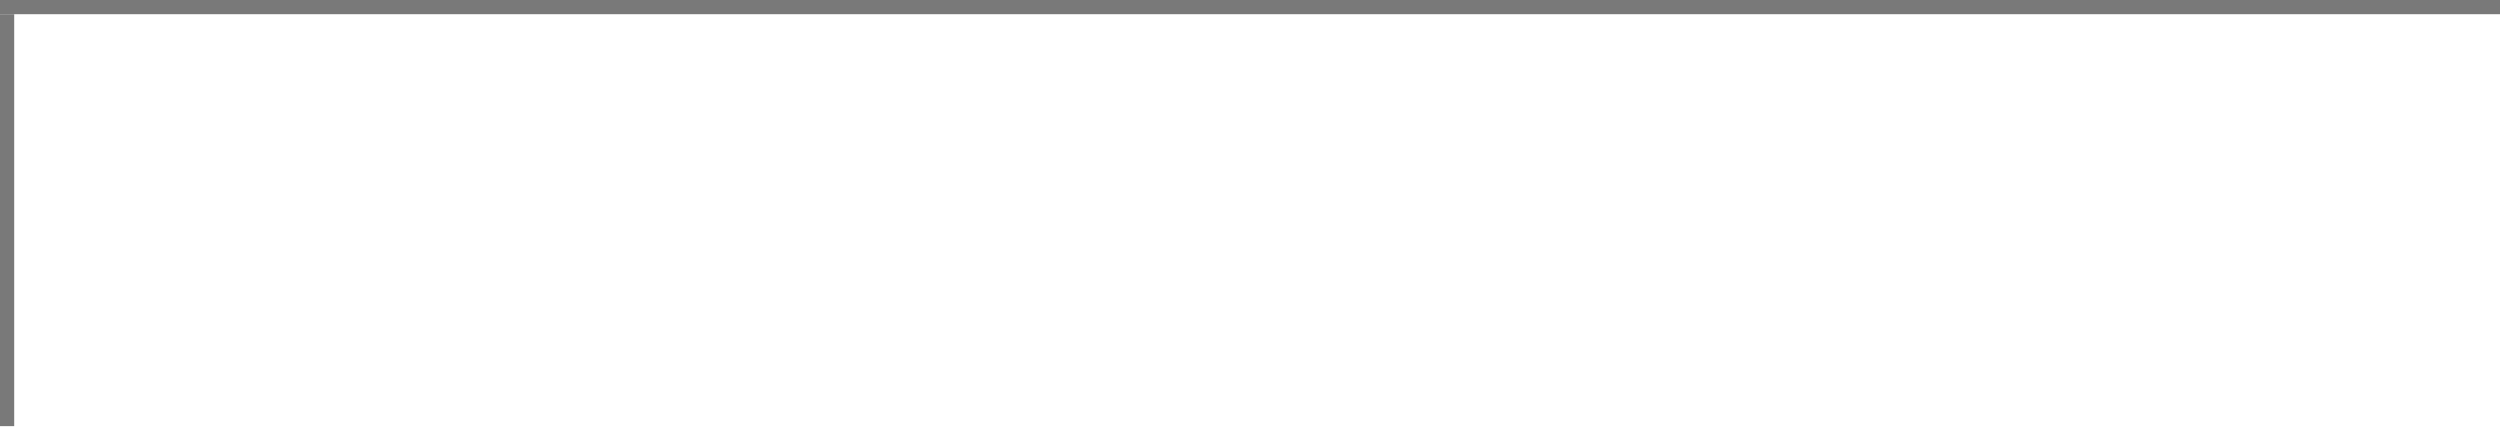
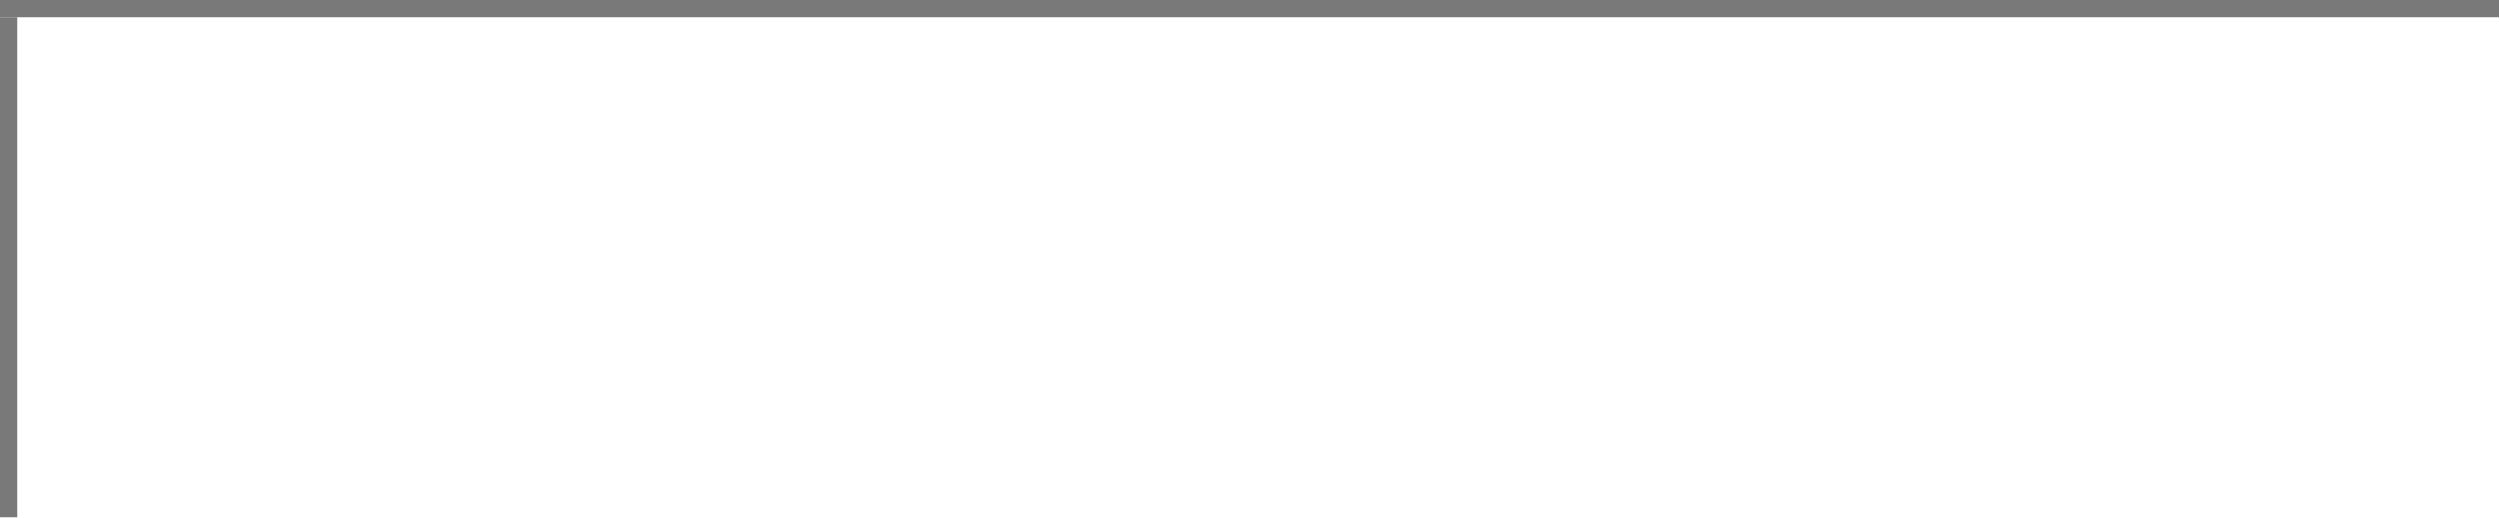
- <svg xmlns="http://www.w3.org/2000/svg" version="1.1" width="176px" height="30px" viewBox="301 0 176 30">
-   <path d="M 1 1  L 176 1  L 176 30  L 1 30  L 1 1  Z " fill-rule="nonzero" fill="rgba(255, 255, 255, 1)" stroke="none" transform="matrix(1 0 0 1 301 0 )" class="fill" />
-   <path d="M 0.5 1  L 0.5 30  " stroke-width="1" stroke-dasharray="0" stroke="rgba(121, 121, 121, 1)" fill="none" transform="matrix(1 0 0 1 301 0 )" class="stroke" />
-   <path d="M 0 0.5  L 176 0.5  " stroke-width="1" stroke-dasharray="0" stroke="rgba(121, 121, 121, 1)" fill="none" transform="matrix(1 0 0 1 301 0 )" class="stroke" />
+ <svg xmlns="http://www.w3.org/2000/svg" version="1.1" width="145px" height="30px" viewBox="38 0 145 30">
+   <path d="M 1 1  L 145 1  L 145 30  L 1 30  L 1 1  Z " fill-rule="nonzero" fill="rgba(255, 255, 255, 1)" stroke="none" transform="matrix(1 0 0 1 38 0 )" class="fill" />
+   <path d="M 0.5 1  L 0.5 30  " stroke-width="1" stroke-dasharray="0" stroke="rgba(121, 121, 121, 1)" fill="none" transform="matrix(1 0 0 1 38 0 )" class="stroke" />
+   <path d="M 0 0.5  L 145 0.5  " stroke-width="1" stroke-dasharray="0" stroke="rgba(121, 121, 121, 1)" fill="none" transform="matrix(1 0 0 1 38 0 )" class="stroke" />
</svg>
